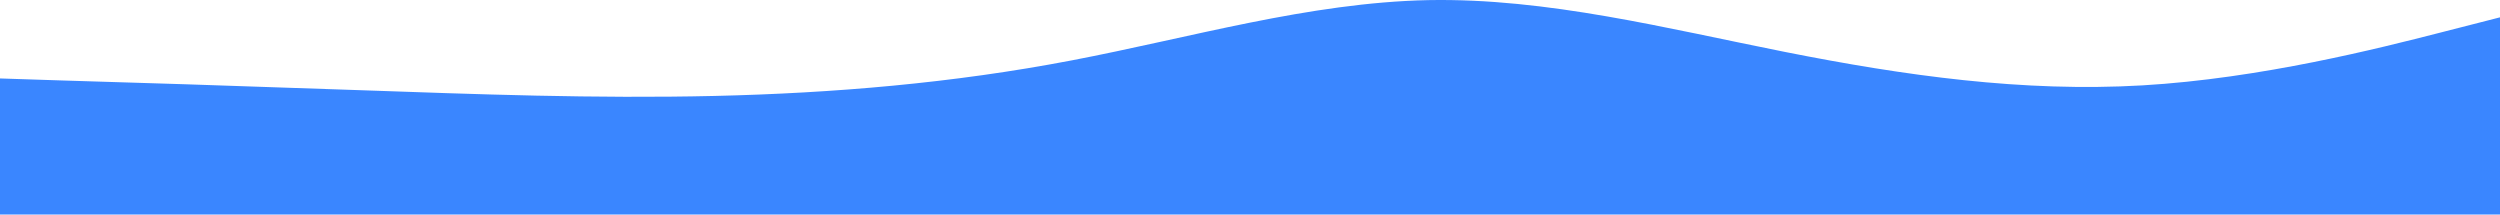
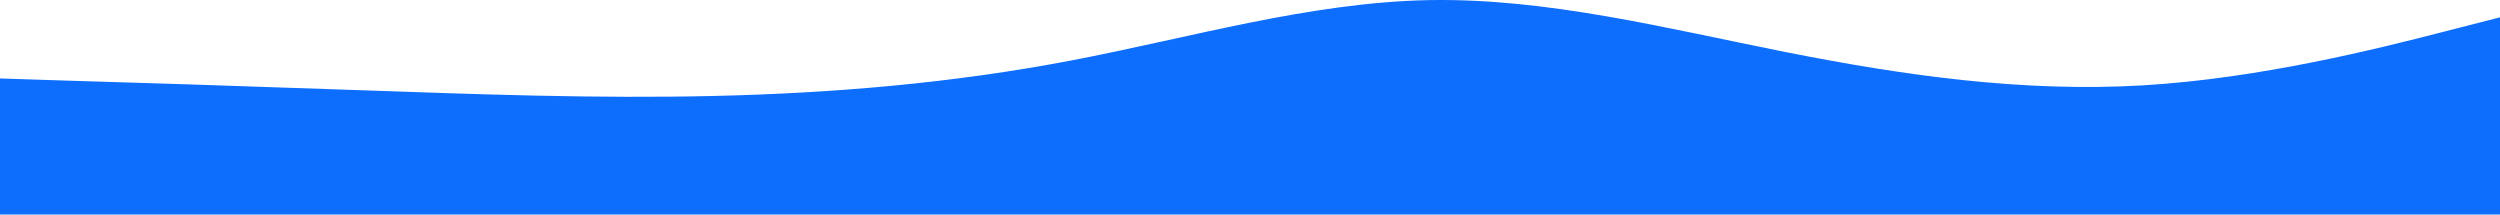
<svg xmlns="http://www.w3.org/2000/svg" id="visual" version="1.1" viewBox="0 523.76 900 77.24">
-   <path d="M0 552L21.5 552.7C43 553.3 86 554.7 128.8 556.2C171.7 557.7 214.3 559.3 257.2 558.3C300 557.3 343 553.7 385.8 545.5C428.7 537.3 471.3 524.7 514.2 523.8C557 523 600 534 642.8 542.5C685.7 551 728.3 557 771.2 554.5C814 552 857 541 878.5 535.5L900 530L900 601L878.5 601C857 601 814 601 771.2 601C728.3 601 685.7 601 642.8 601C600 601 557 601 514.2 601C471.3 601 428.7 601 385.8 601C343 601 300 601 257.2 601C214.3 601 171.7 601 128.8 601C86 601 43 601 21.5 601L0 601Z" fill="#3a86ff" stroke-linecap="round" stroke-linejoin="miter" />
+   <path d="M0 552L21.5 552.7C43 553.3 86 554.7 128.8 556.2C171.7 557.7 214.3 559.3 257.2 558.3C300 557.3 343 553.7 385.8 545.5C428.7 537.3 471.3 524.7 514.2 523.8C557 523 600 534 642.8 542.5C685.7 551 728.3 557 771.2 554.5C814 552 857 541 878.5 535.5L900 530L900 601L878.5 601C857 601 814 601 771.2 601C728.3 601 685.7 601 642.8 601C600 601 557 601 514.2 601C471.3 601 428.7 601 385.8 601C343 601 300 601 257.2 601C214.3 601 171.7 601 128.8 601C86 601 43 601 21.5 601L0 601Z" fill="#0d6efd" stroke-linecap="round" stroke-linejoin="miter" />
</svg>
